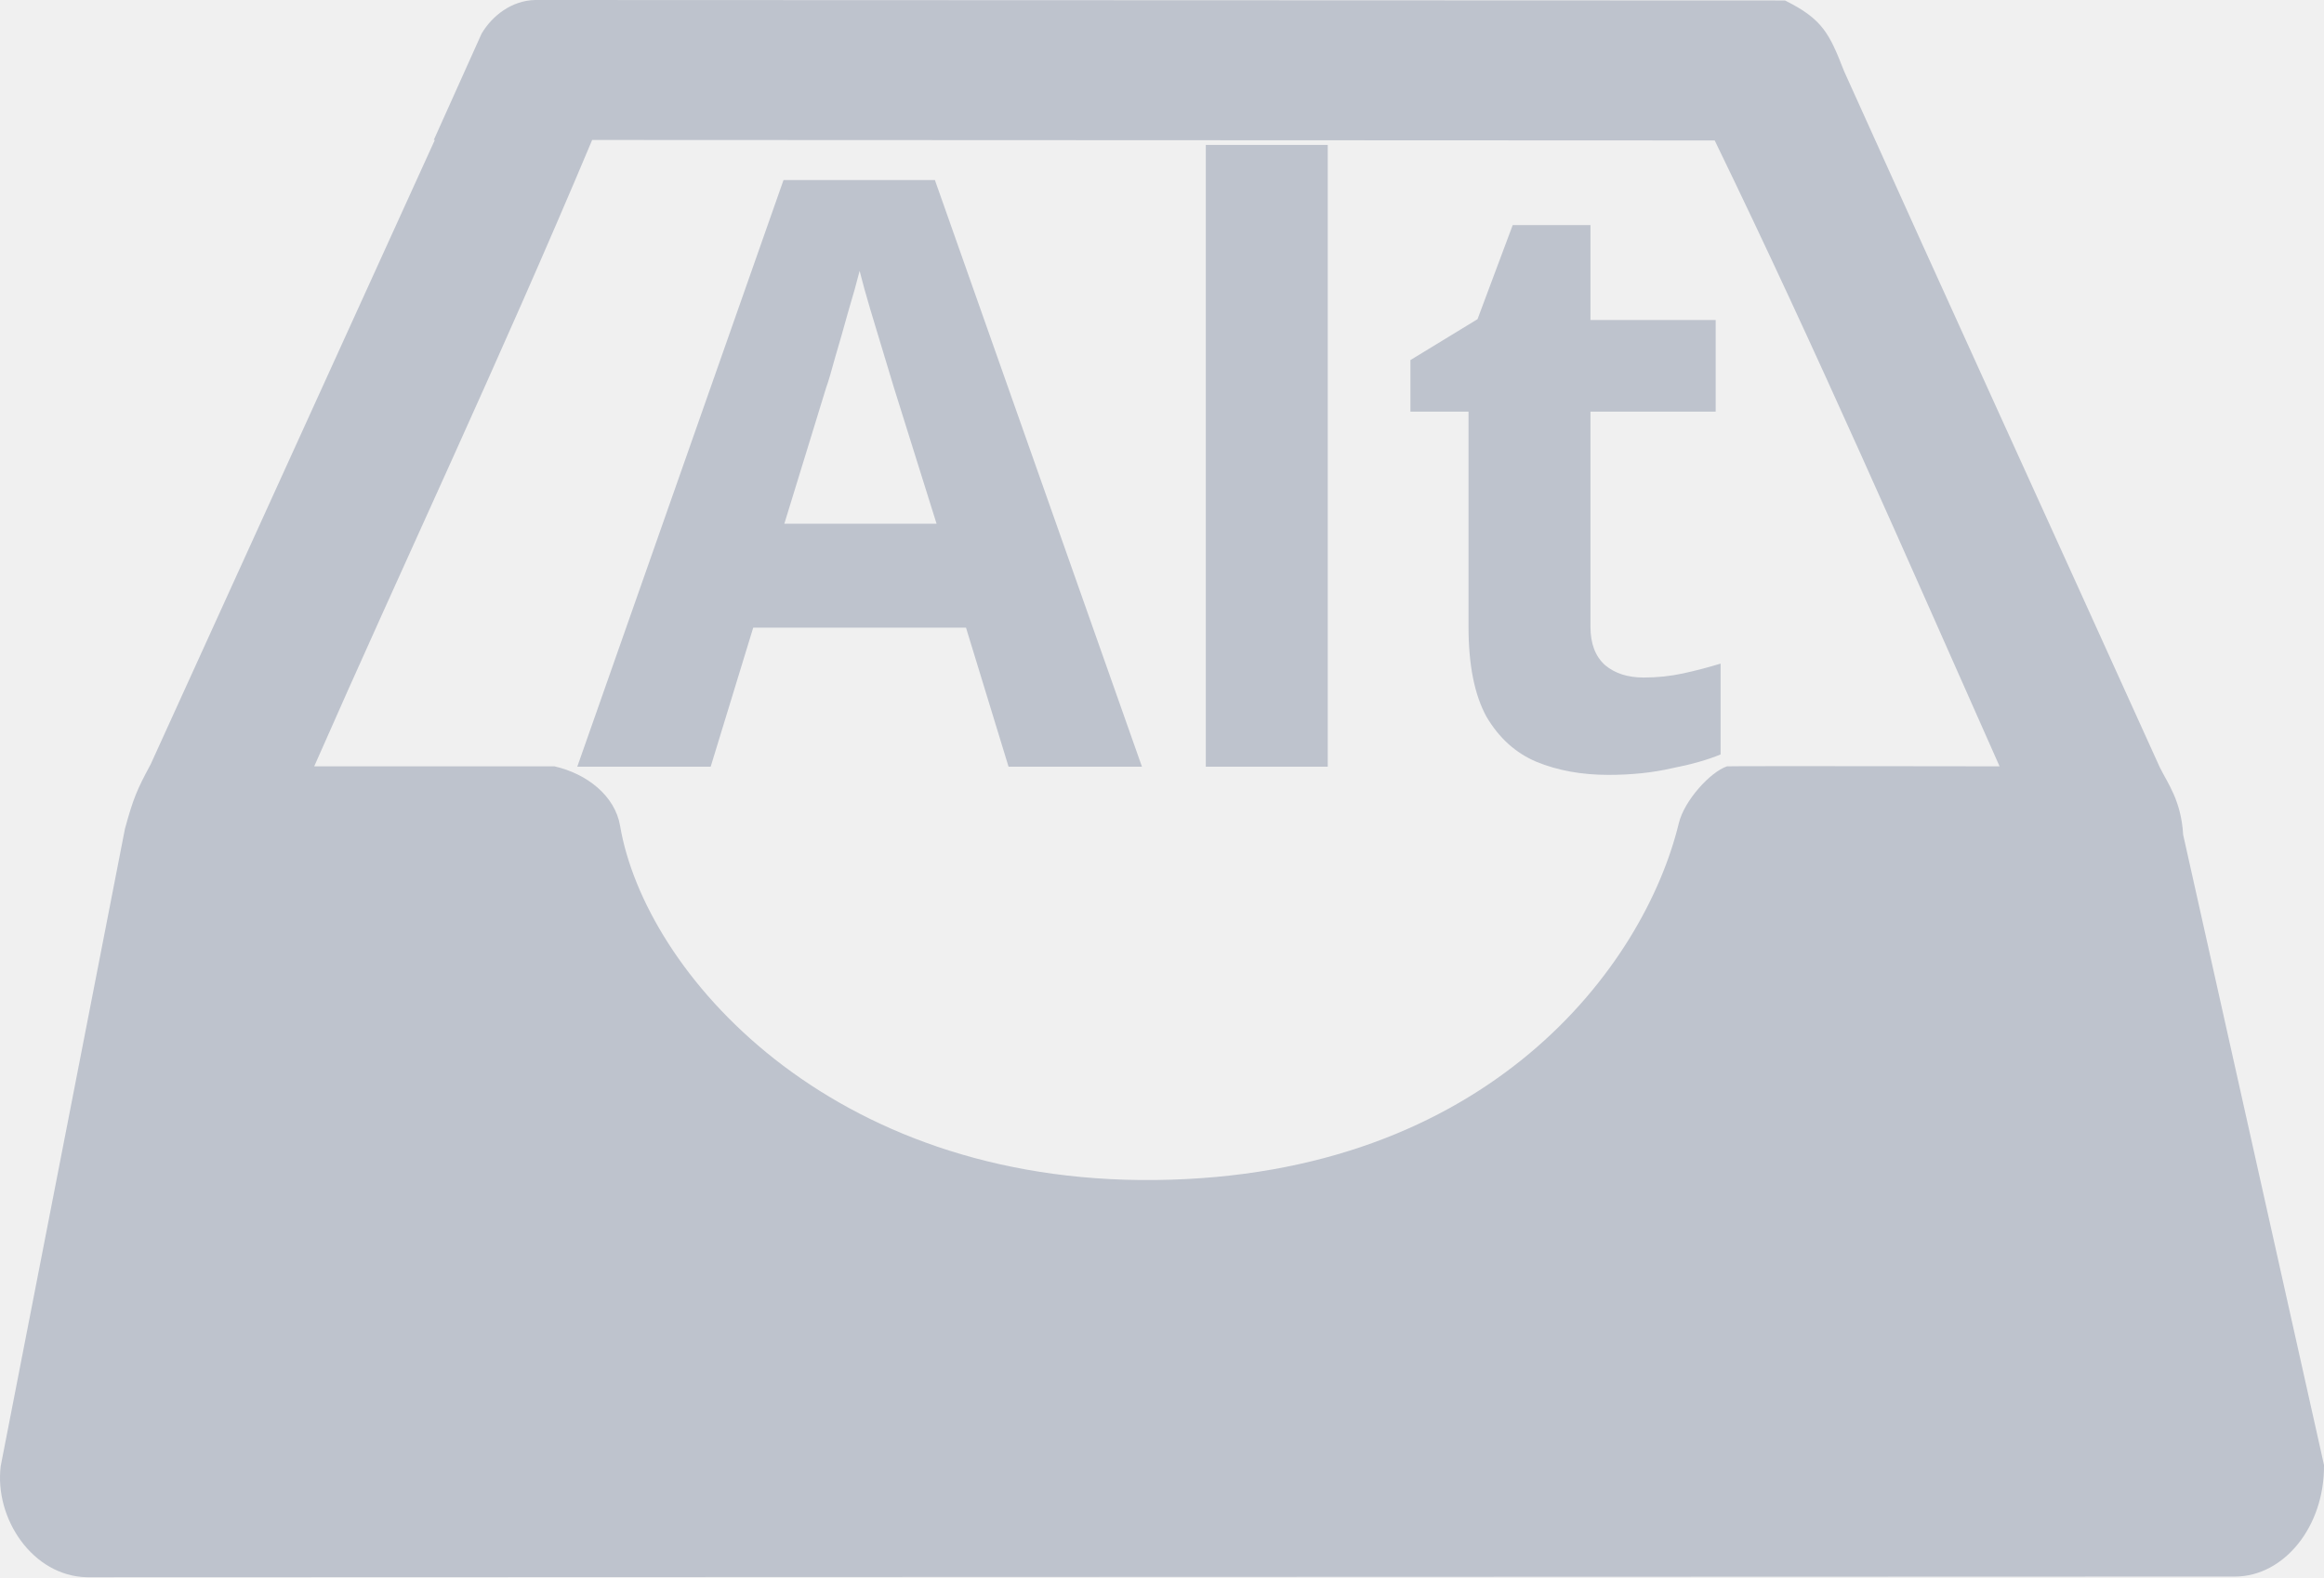
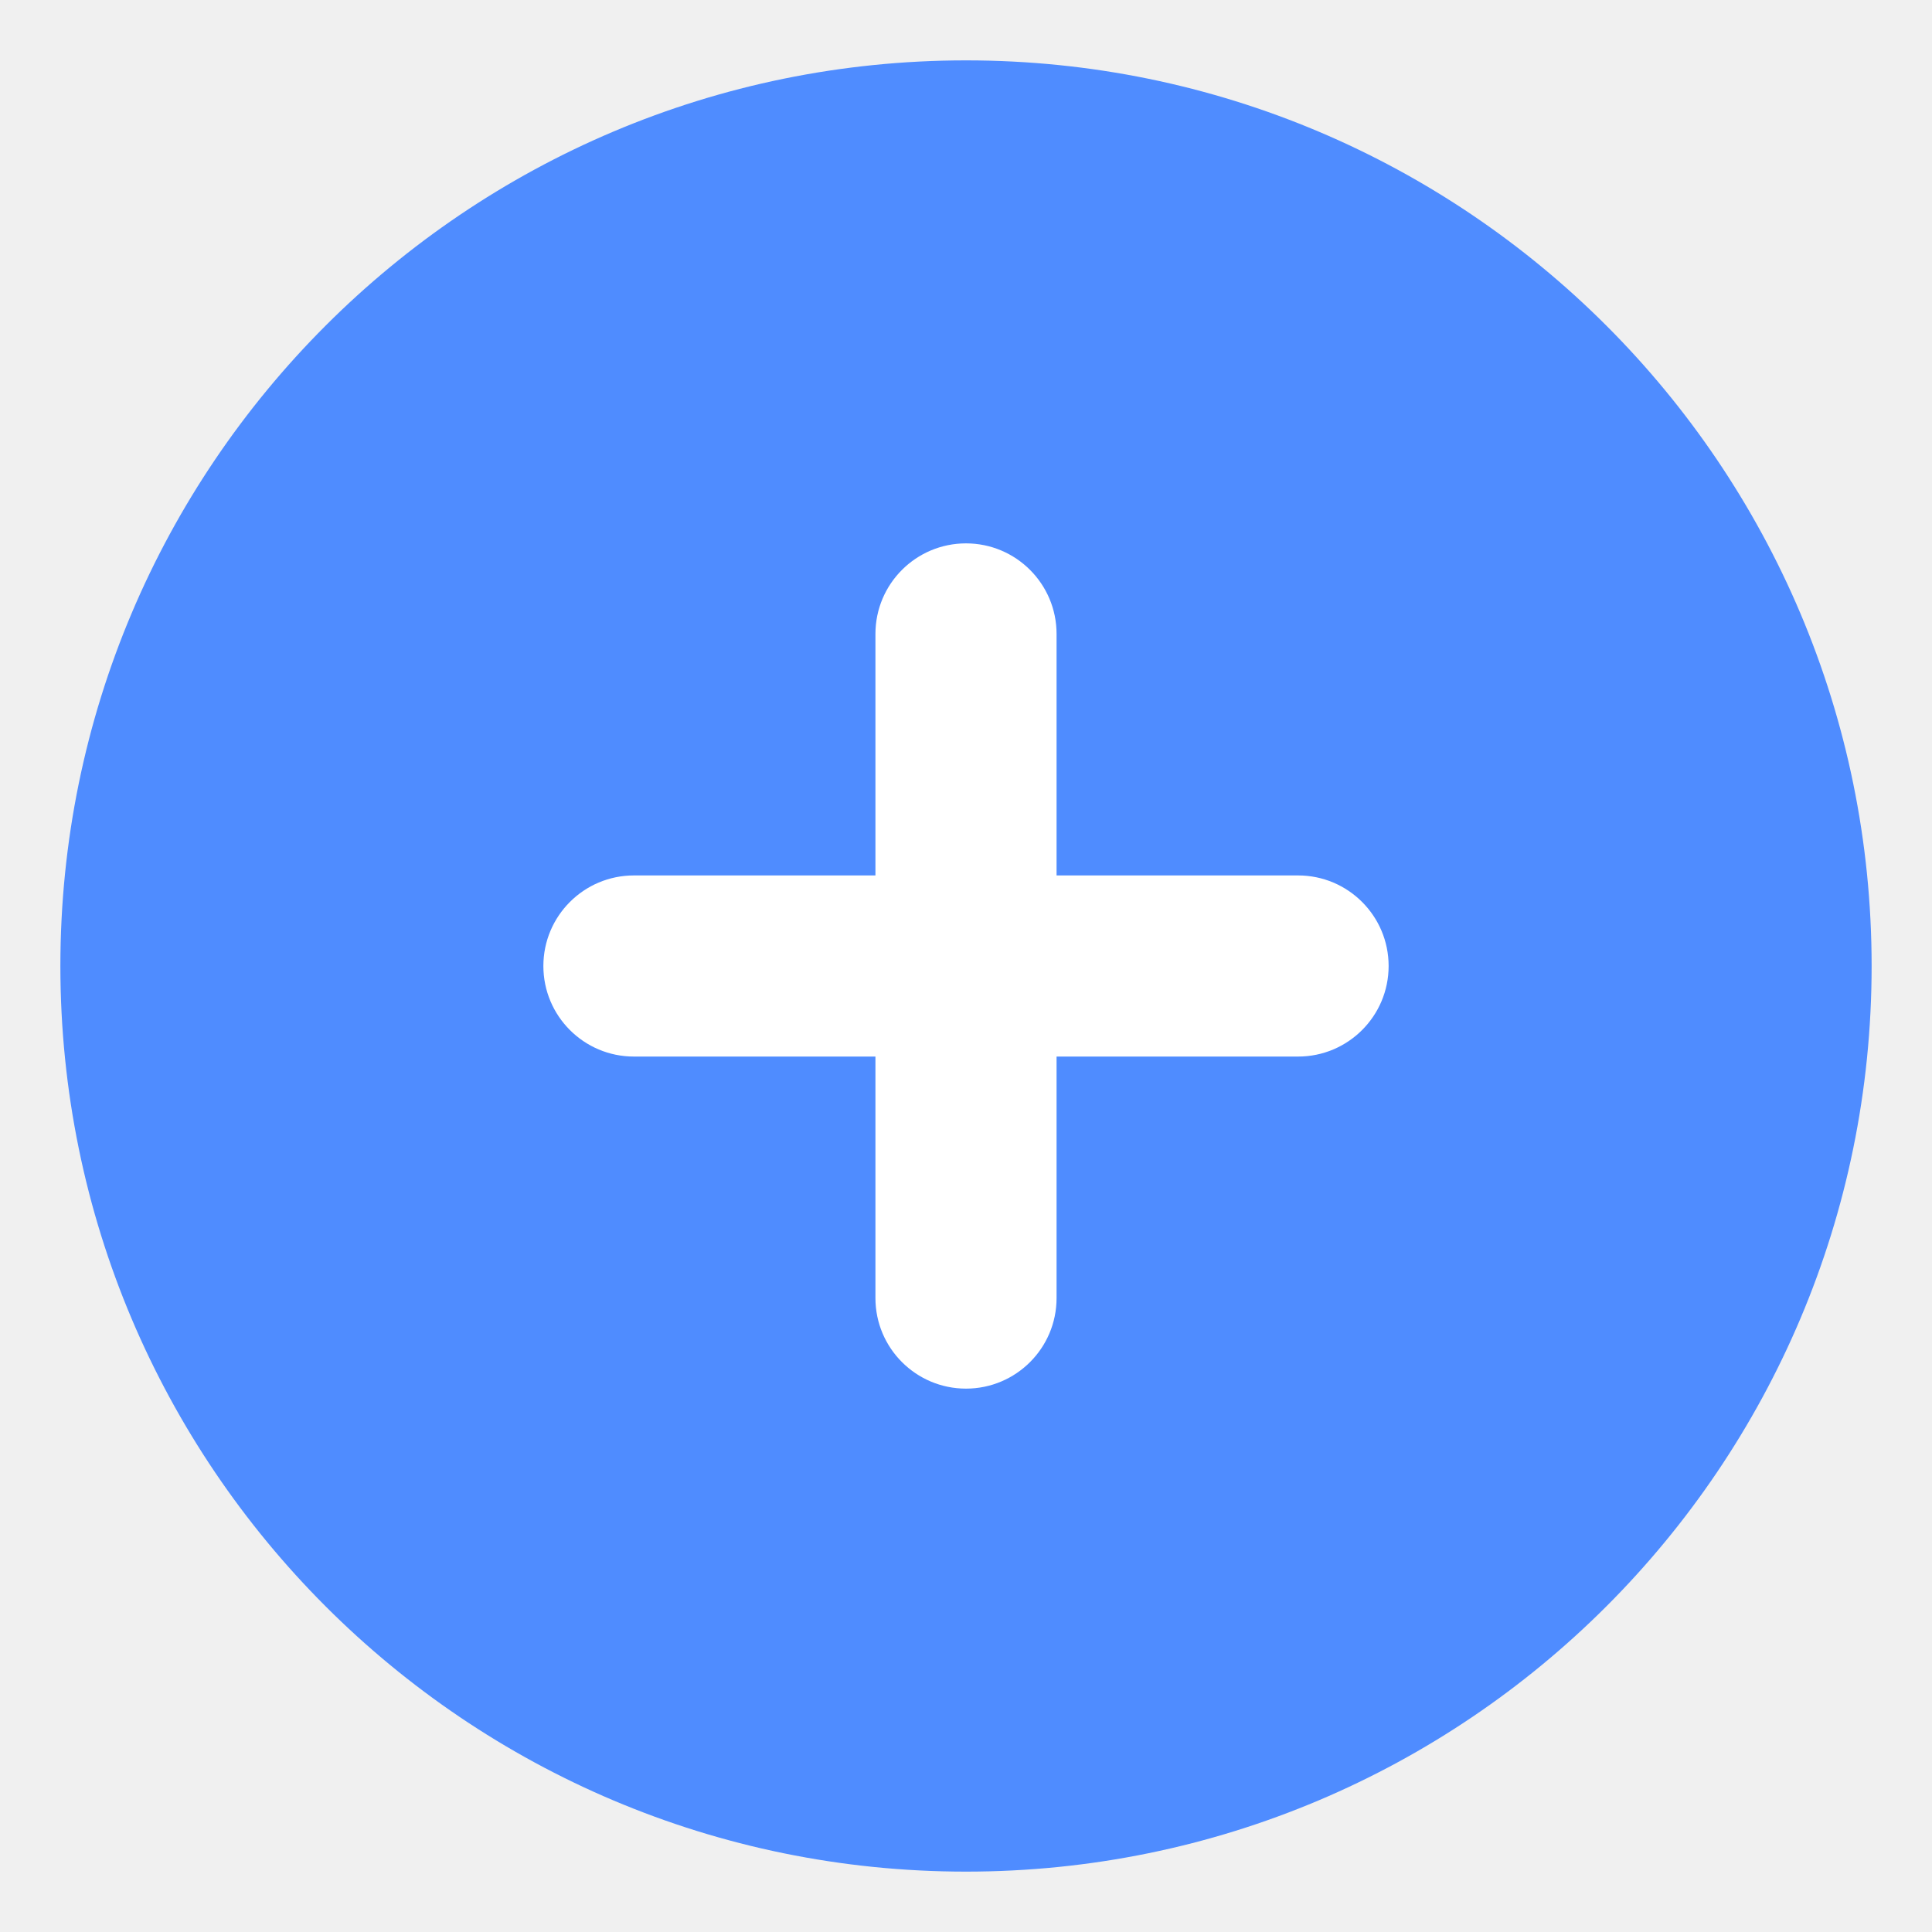
- <svg xmlns="http://www.w3.org/2000/svg" version="1.1" viewBox="0 0 499.79 339.3">
-   <g transform="translate(-264.61 -305.14)">
-     <path fill="#bec3cd" d="m379.72 305.14c-5.052 0.089-9.27 3.389-11.537 7.227l-10.285 22.883h0.225l-61.119 134.32c-2.95 5.463-3.75 7.368-5.527 13.875l-26.713 137.07c-1.399 11.245 6.846 23.702 18.57 23.918l461.99-0.146c10.443-0.055 19.192-10.691 19.078-23.988l-30.289-135.58c-0.431-7.362-3.317-11.032-5.035-14.533-22.584-49.932-45.387-99.764-67.887-149.73-3.168-8.169-4.688-11.236-12.707-15.215zm12.246 30.109 241.4 0.104c22.107 45.529 41.259 89.655 61.264 134.64 0 0-56.437-0.089-58.618 0-3.591 1.21-9.175 7.335-10.357 12.215-7.45 30.759-40.934 75.998-112.58 76.775-70.276 0.763-109.78-44.803-115.11-76.191-1.095-6.459-7.108-11.2-14.117-12.799h-51.664c19.07-43.391 39.715-86.98 59.777-134.75zm131.96 1.06v133.76h26.225v-133.76zm-90.818 7.568-44.354 126.2h28.689l9.152-29.92h45.76l9.152 29.92h28.689l-44.529-126.2zm156.82 9.68-7.568 20.242-14.432 8.799v11.09h12.496v46.289c0 8.214 1.29 14.666 3.871 19.359 2.699 4.576 6.277 7.804 10.736 9.682 4.576 1.877 9.739 2.814 15.488 2.814 4.928 0 9.446-0.47 13.553-1.408 4.224-0.821 7.745-1.817 10.561-2.99v-19.537c-2.699 0.821-5.397 1.525-8.096 2.111-2.699 0.587-5.516 0.881-8.449 0.881-3.403 0-6.159-0.881-8.271-2.641-2.112-1.877-3.168-4.634-3.168-8.271v-46.289h26.928v-19.713h-26.928v-20.418zm-140.45 9.857c0.587 2.347 1.35 5.103 2.289 8.271 0.939 3.168 1.878 6.277 2.816 9.328 0.939 3.051 1.7 5.574 2.287 7.568l9.152 29.217h-32.736l8.977-29.217c0.469-1.291 1.114-3.461 1.936-6.512 0.939-3.168 1.878-6.453 2.816-9.855 1.056-3.52 1.876-6.454 2.463-8.801z" />
-   </g>
+ <svg xmlns="http://www.w3.org/2000/svg" viewBox="0 0 64 64">
+   <circle cx="32" cy="32" r="30" fill="#4F8CFF" />
+   <rect x="18" y="29" width="28" height="6" rx="3" fill="#FFFFFF" />
+   <rect x="29" y="18" width="6" height="28" rx="3" fill="#FFFFFF" />
</svg>
